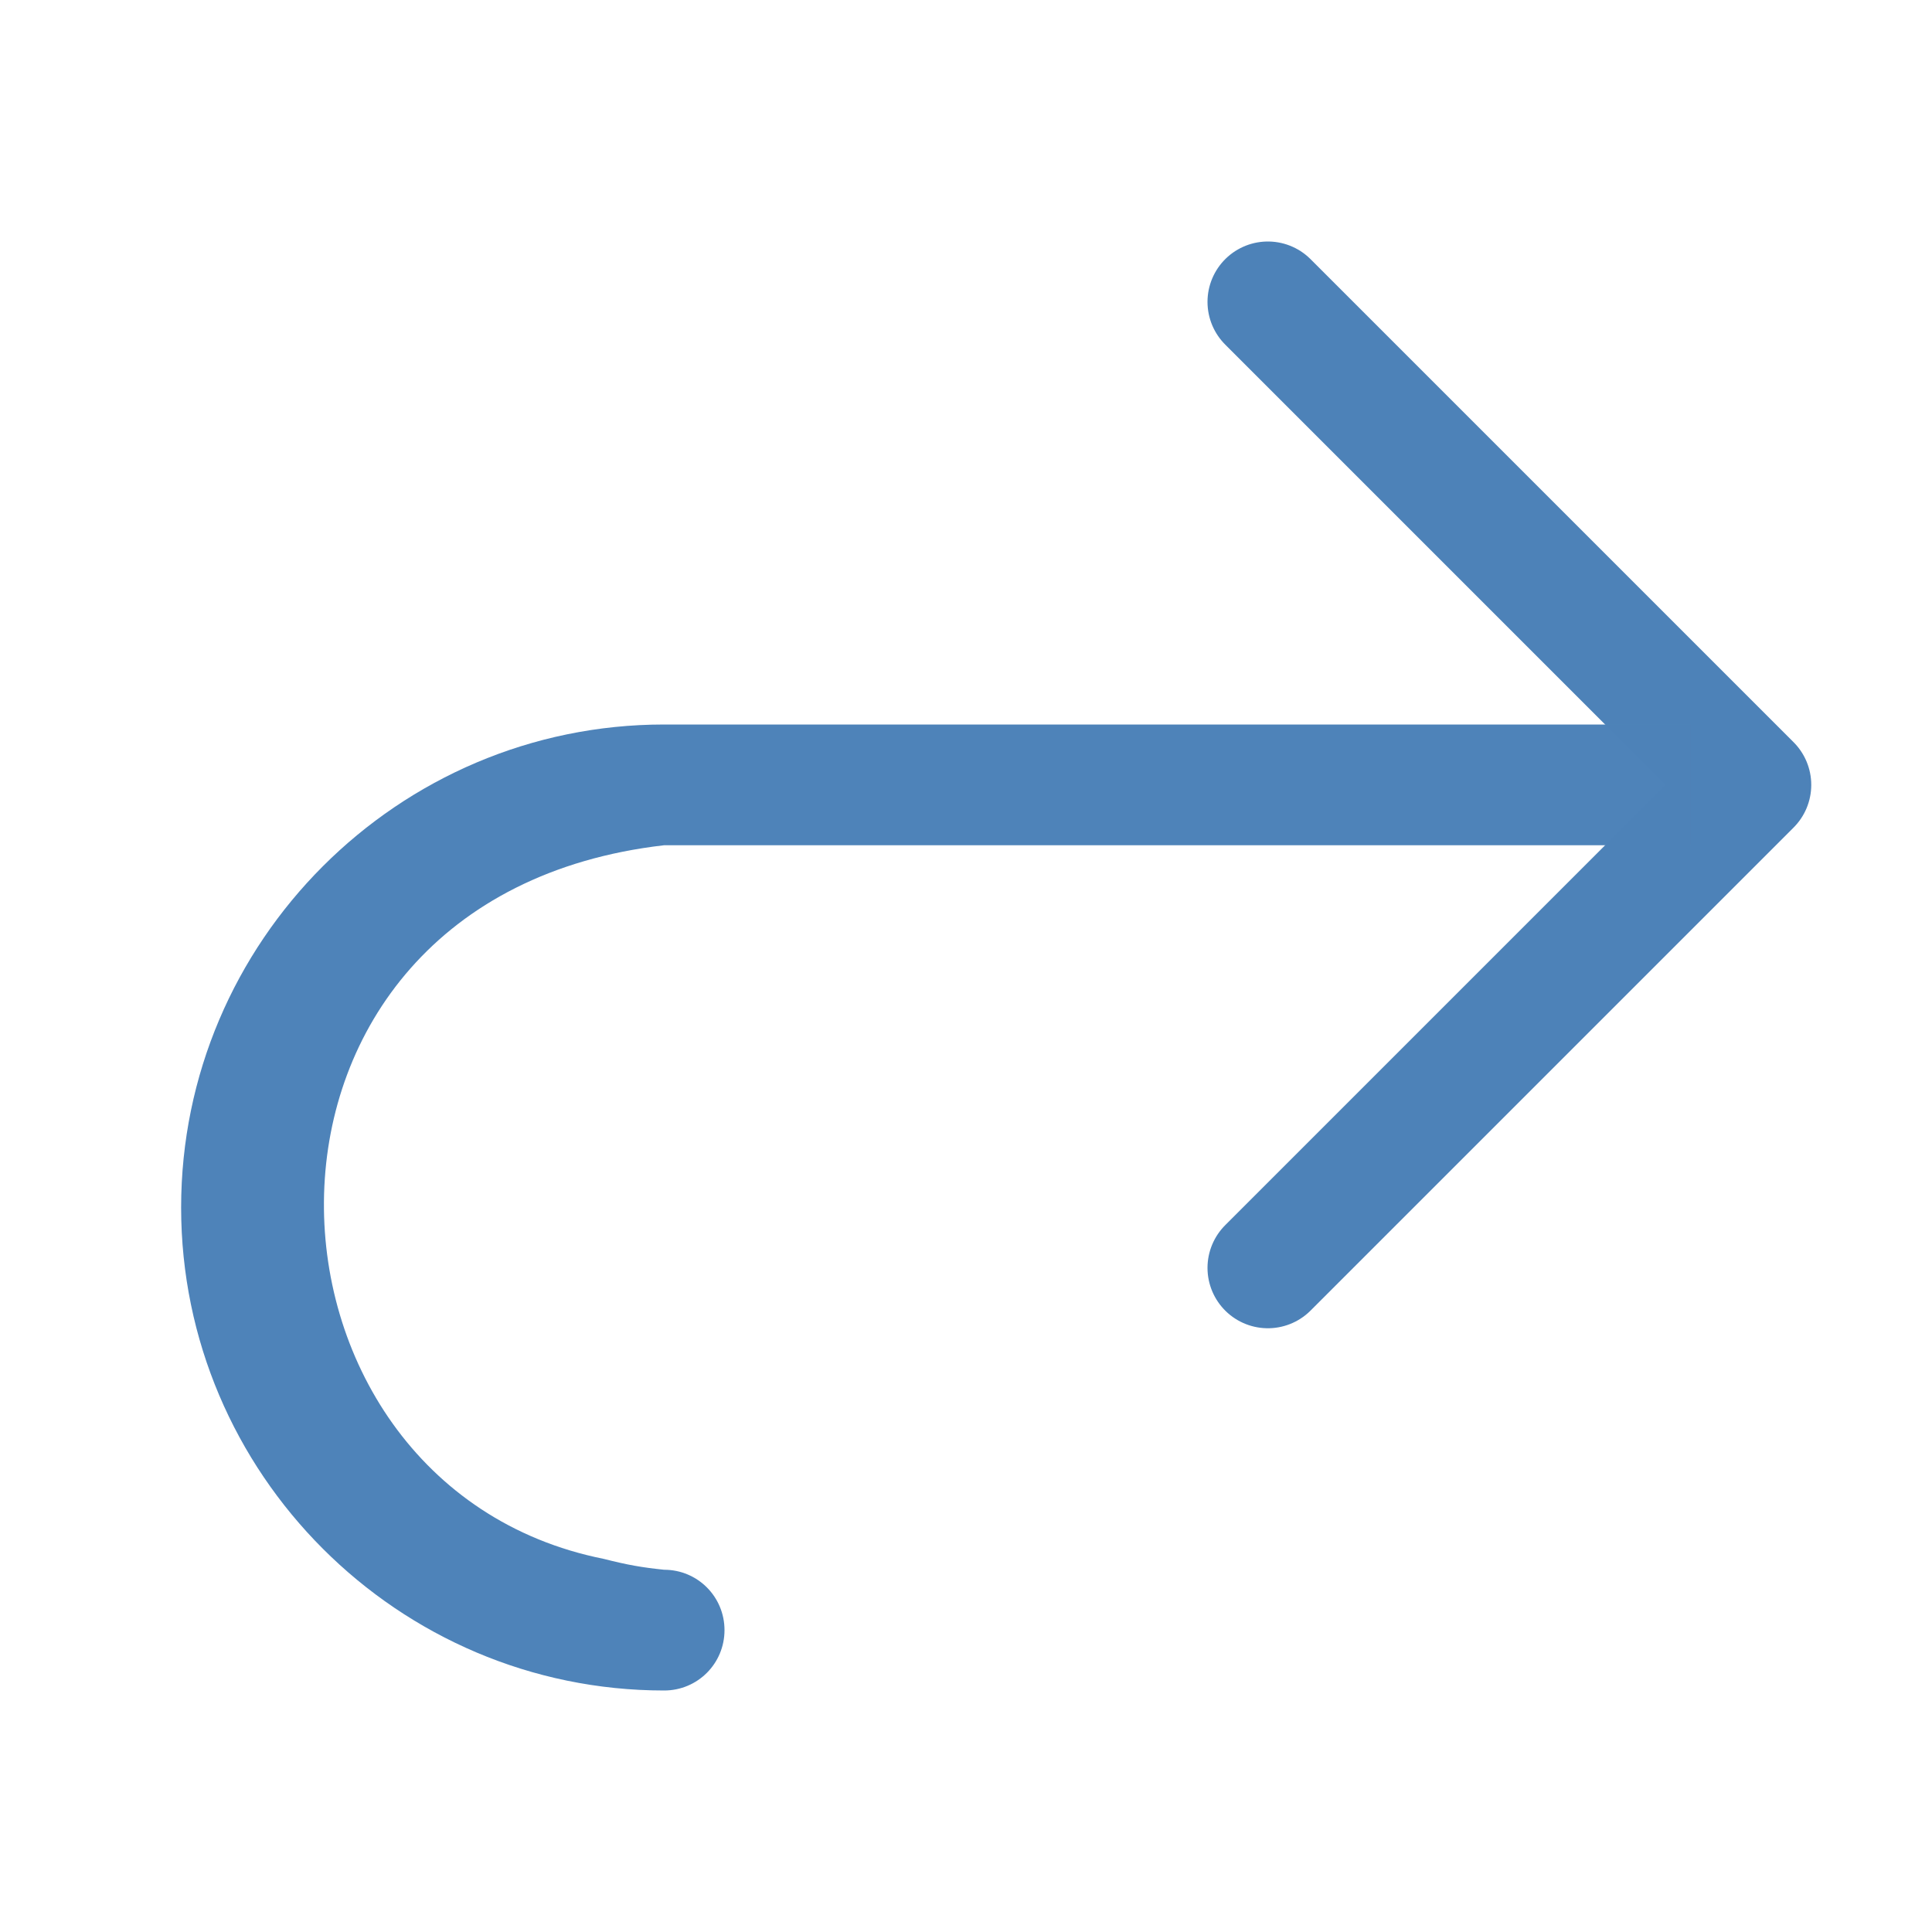
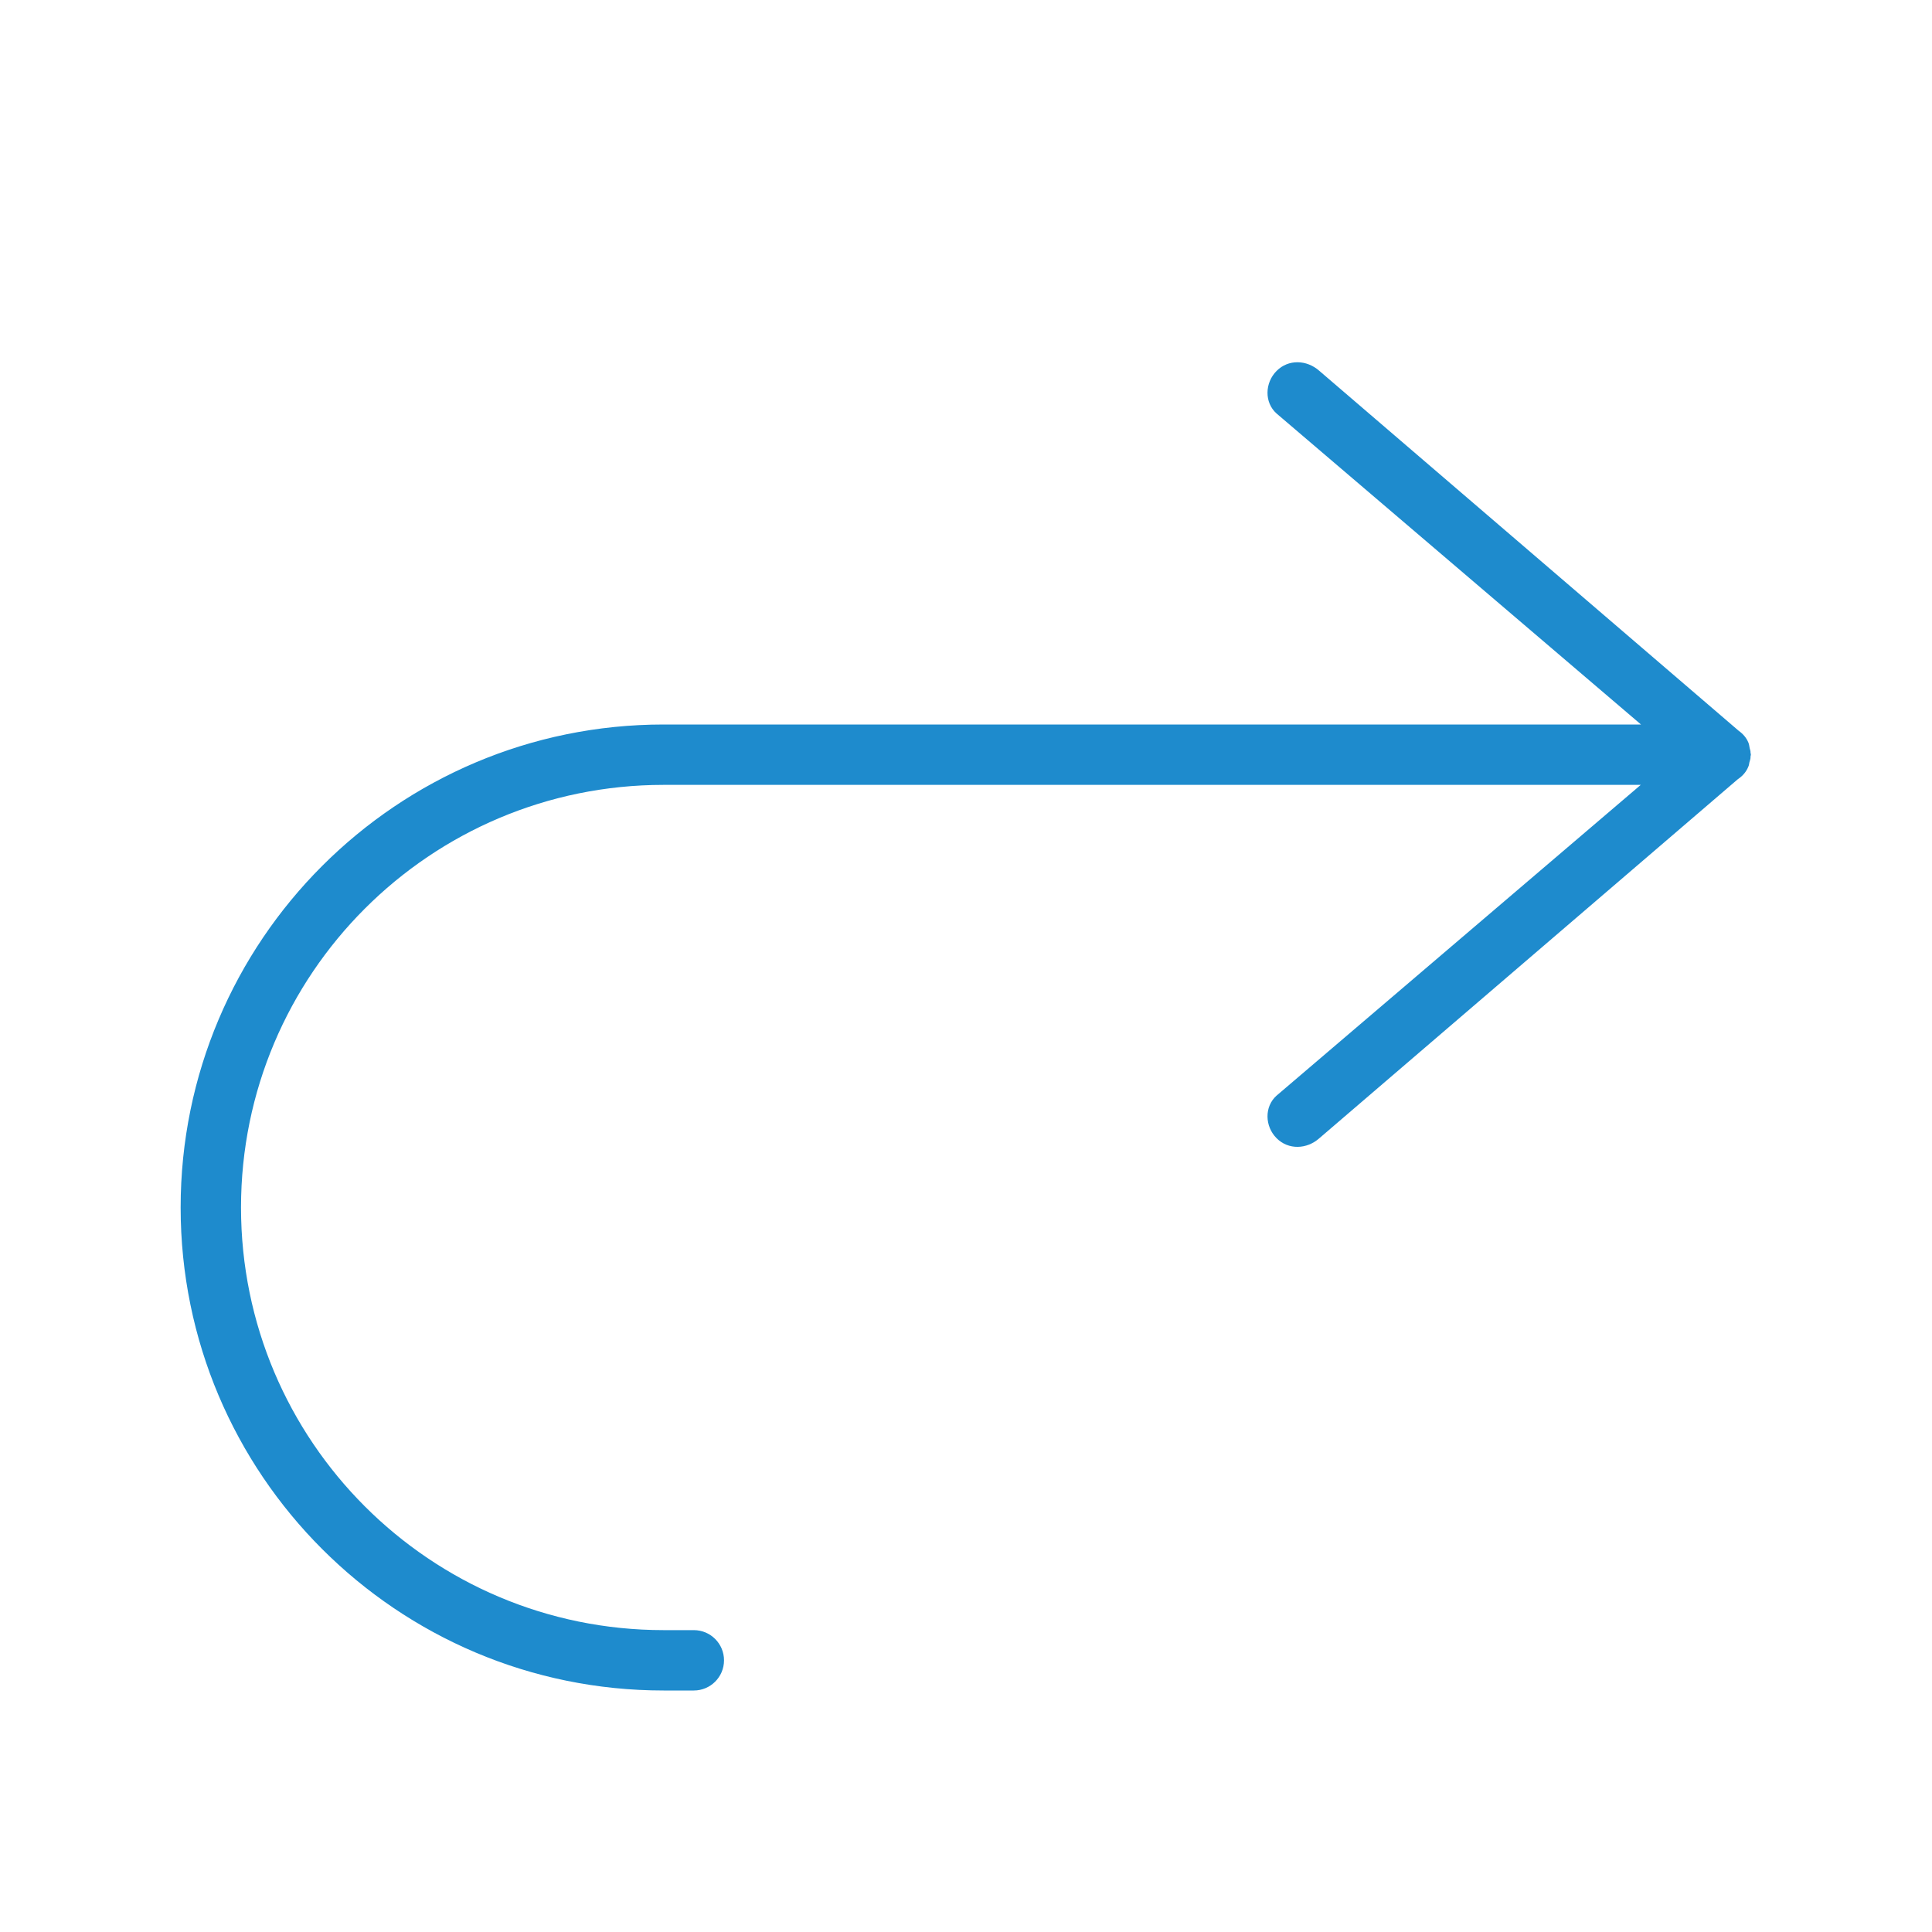
<svg xmlns="http://www.w3.org/2000/svg" viewBox="0 0 32 32">
-   <g transform="matrix(-1 0 0 1 33.00004 0)">
-     <path d="m12 5-8 8 8 8" fill="none" stroke="#4d82b8" stroke-linecap="round" stroke-linejoin="round" stroke-width="2" />
-     <path d="m5 12v2h16 1c7.539.867 7.147 10.593 1 11.82-.403.102-.627.141-1 .18-.554 0-1 .446-1 1s .446 1 1 1c4.406 0 8-3.594 8-8s-3.594-8-8-8h-1z" fill="#4d82b8" opacity=".99" />
-   </g>
+   <path d="m21.494 6c.126.001.256.051.359.143l6.945 5.961c.073.052.13.118.162.199.012.028.013.058.02.088.003.021.014.04.014.062v.012c.001.011.006.022.006.033v.002c0.0.011-.005.021-.006.031v.016c0 .028-.012.052-.018.078-.006.023-.006.047-.016.068-.033.087-.095.159-.176.213l-6.932 5.947c-.207.184-.511.196-.707 0-.196-.196-.207-.523 0-.707l6.031-5.146h-16.184c-3.866 0-7 3.134-7 7s3.134 7 7 7h.5c.276 0 .5.224.5.5s-.224.5-.5.5h-.5c-4.418 0-8-3.582-8-8s3.582-8 8-8h16.188l-6.035-5.15c-.207-.184-.196-.511 0-.707.098-.098.221-.144.348-.143z" fill="#1e8bcd" />
</svg>
